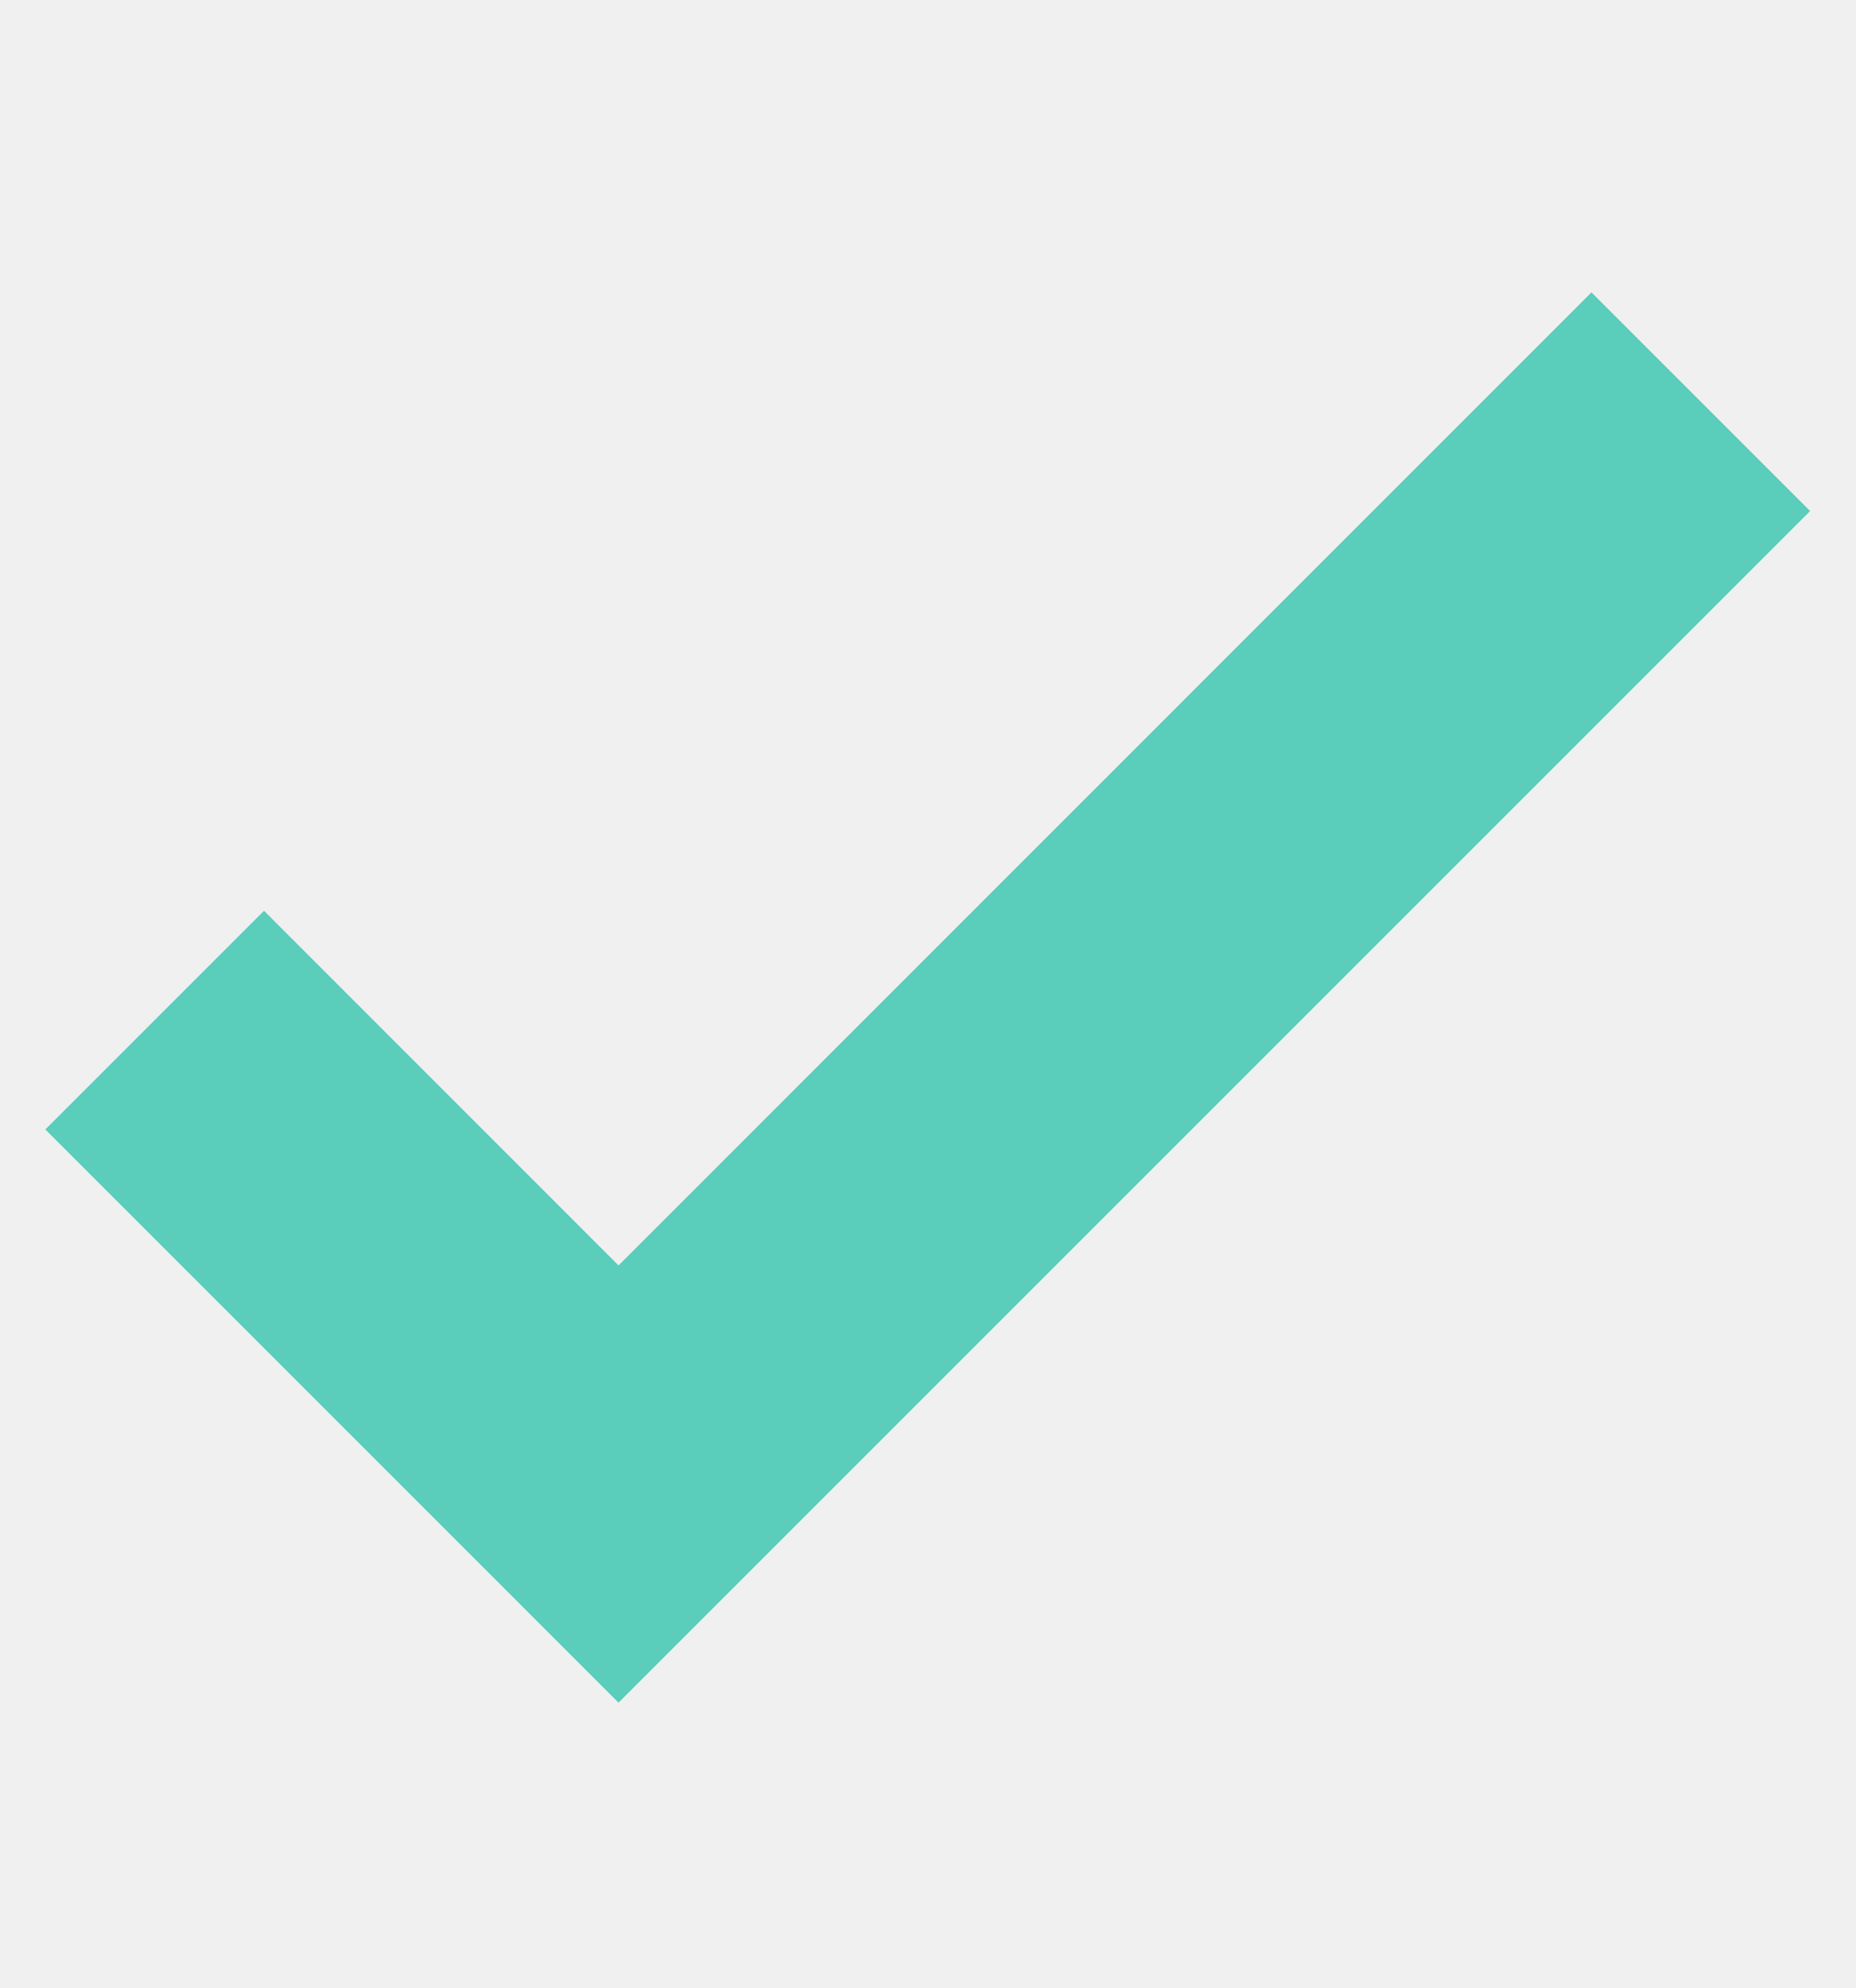
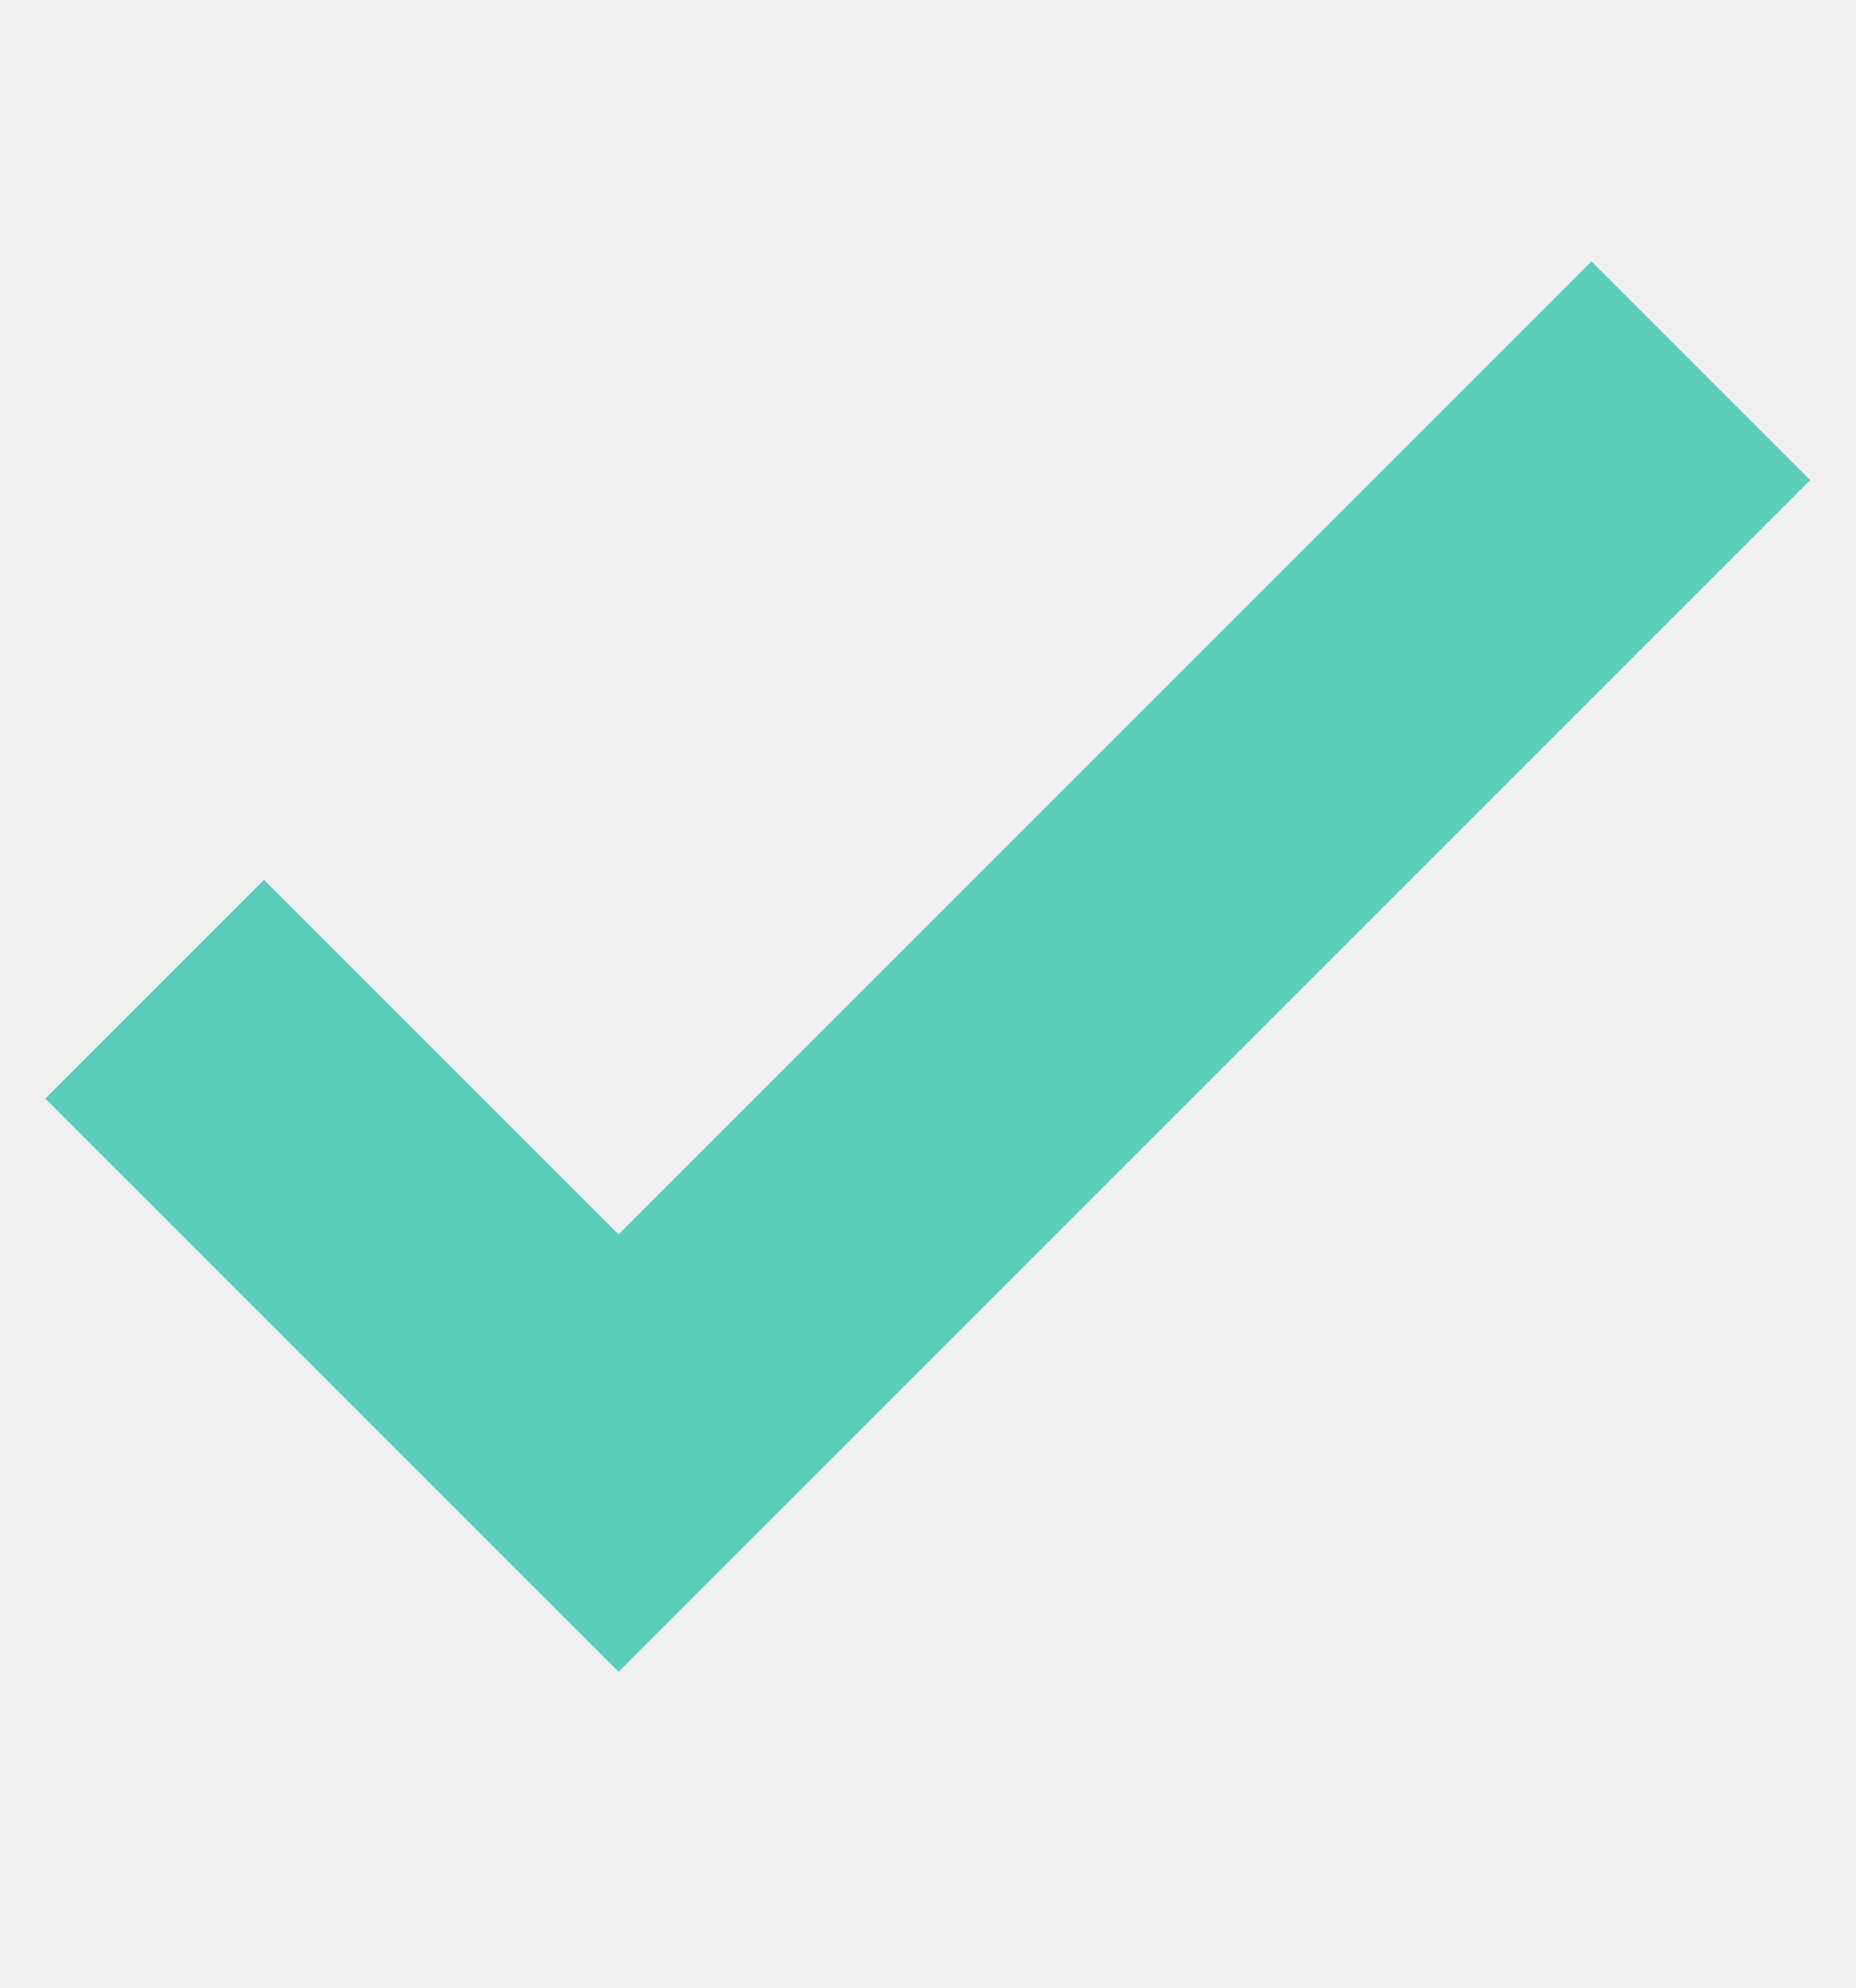
<svg xmlns="http://www.w3.org/2000/svg" width="14" height="15" viewBox="0 0 14 15" fill="none">
  <g clip-path="url(#clip0_4_2500)">
-     <path fill-rule="evenodd" clip-rule="evenodd" d="M13.658 3.856L4.667 12.847L0.342 8.522L1.992 6.872L4.667 9.548L12.008 2.206L13.658 3.856Z" fill="#5ACDBB" />
+     <path fill-rule="evenodd" clip-rule="evenodd" d="M13.658 3.622L4.667 12.614L0.342 8.289L1.992 6.639L4.667 9.314L12.008 1.972L13.658 3.622Z" fill="#5ACDBB" />
  </g>
  <defs>
    <clipPath id="clip0_4_2500">
-       <rect width="14" height="14" fill="white" transform="translate(0 0.697266)" />
+       <rect width="14" height="14" fill="white" transform="translate(0 0.463867)" />
    </clipPath>
  </defs>
</svg>
